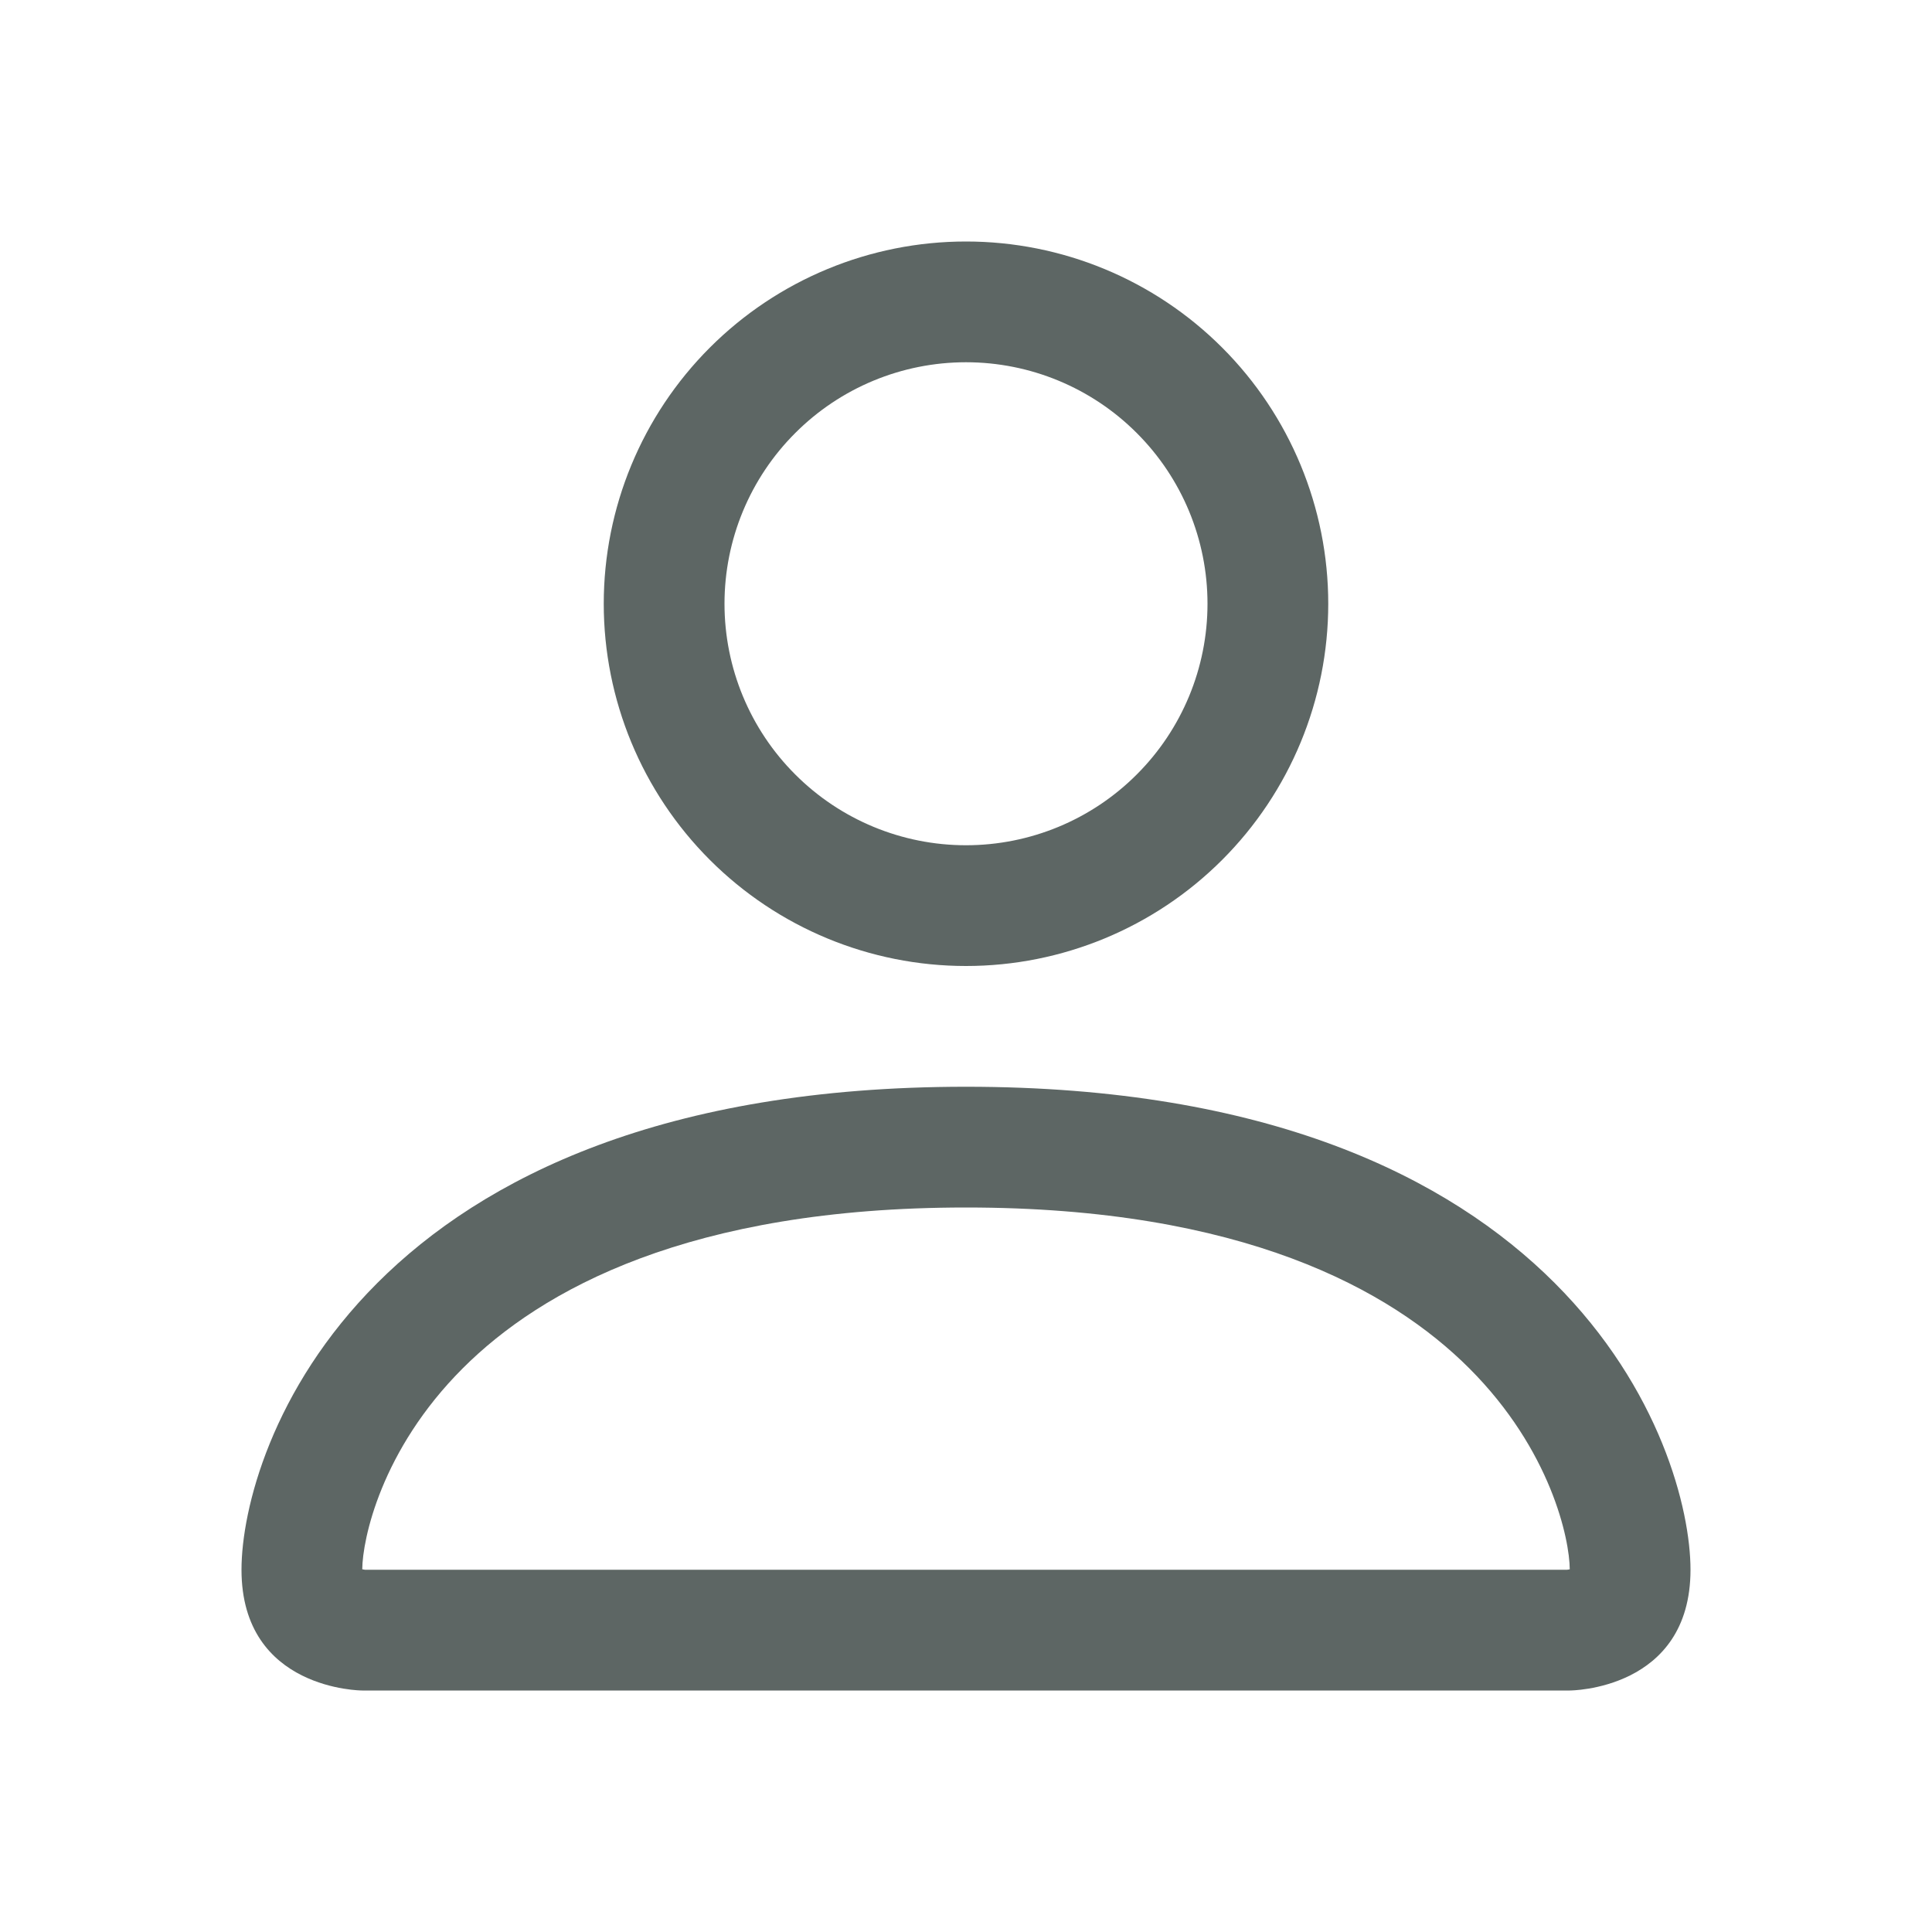
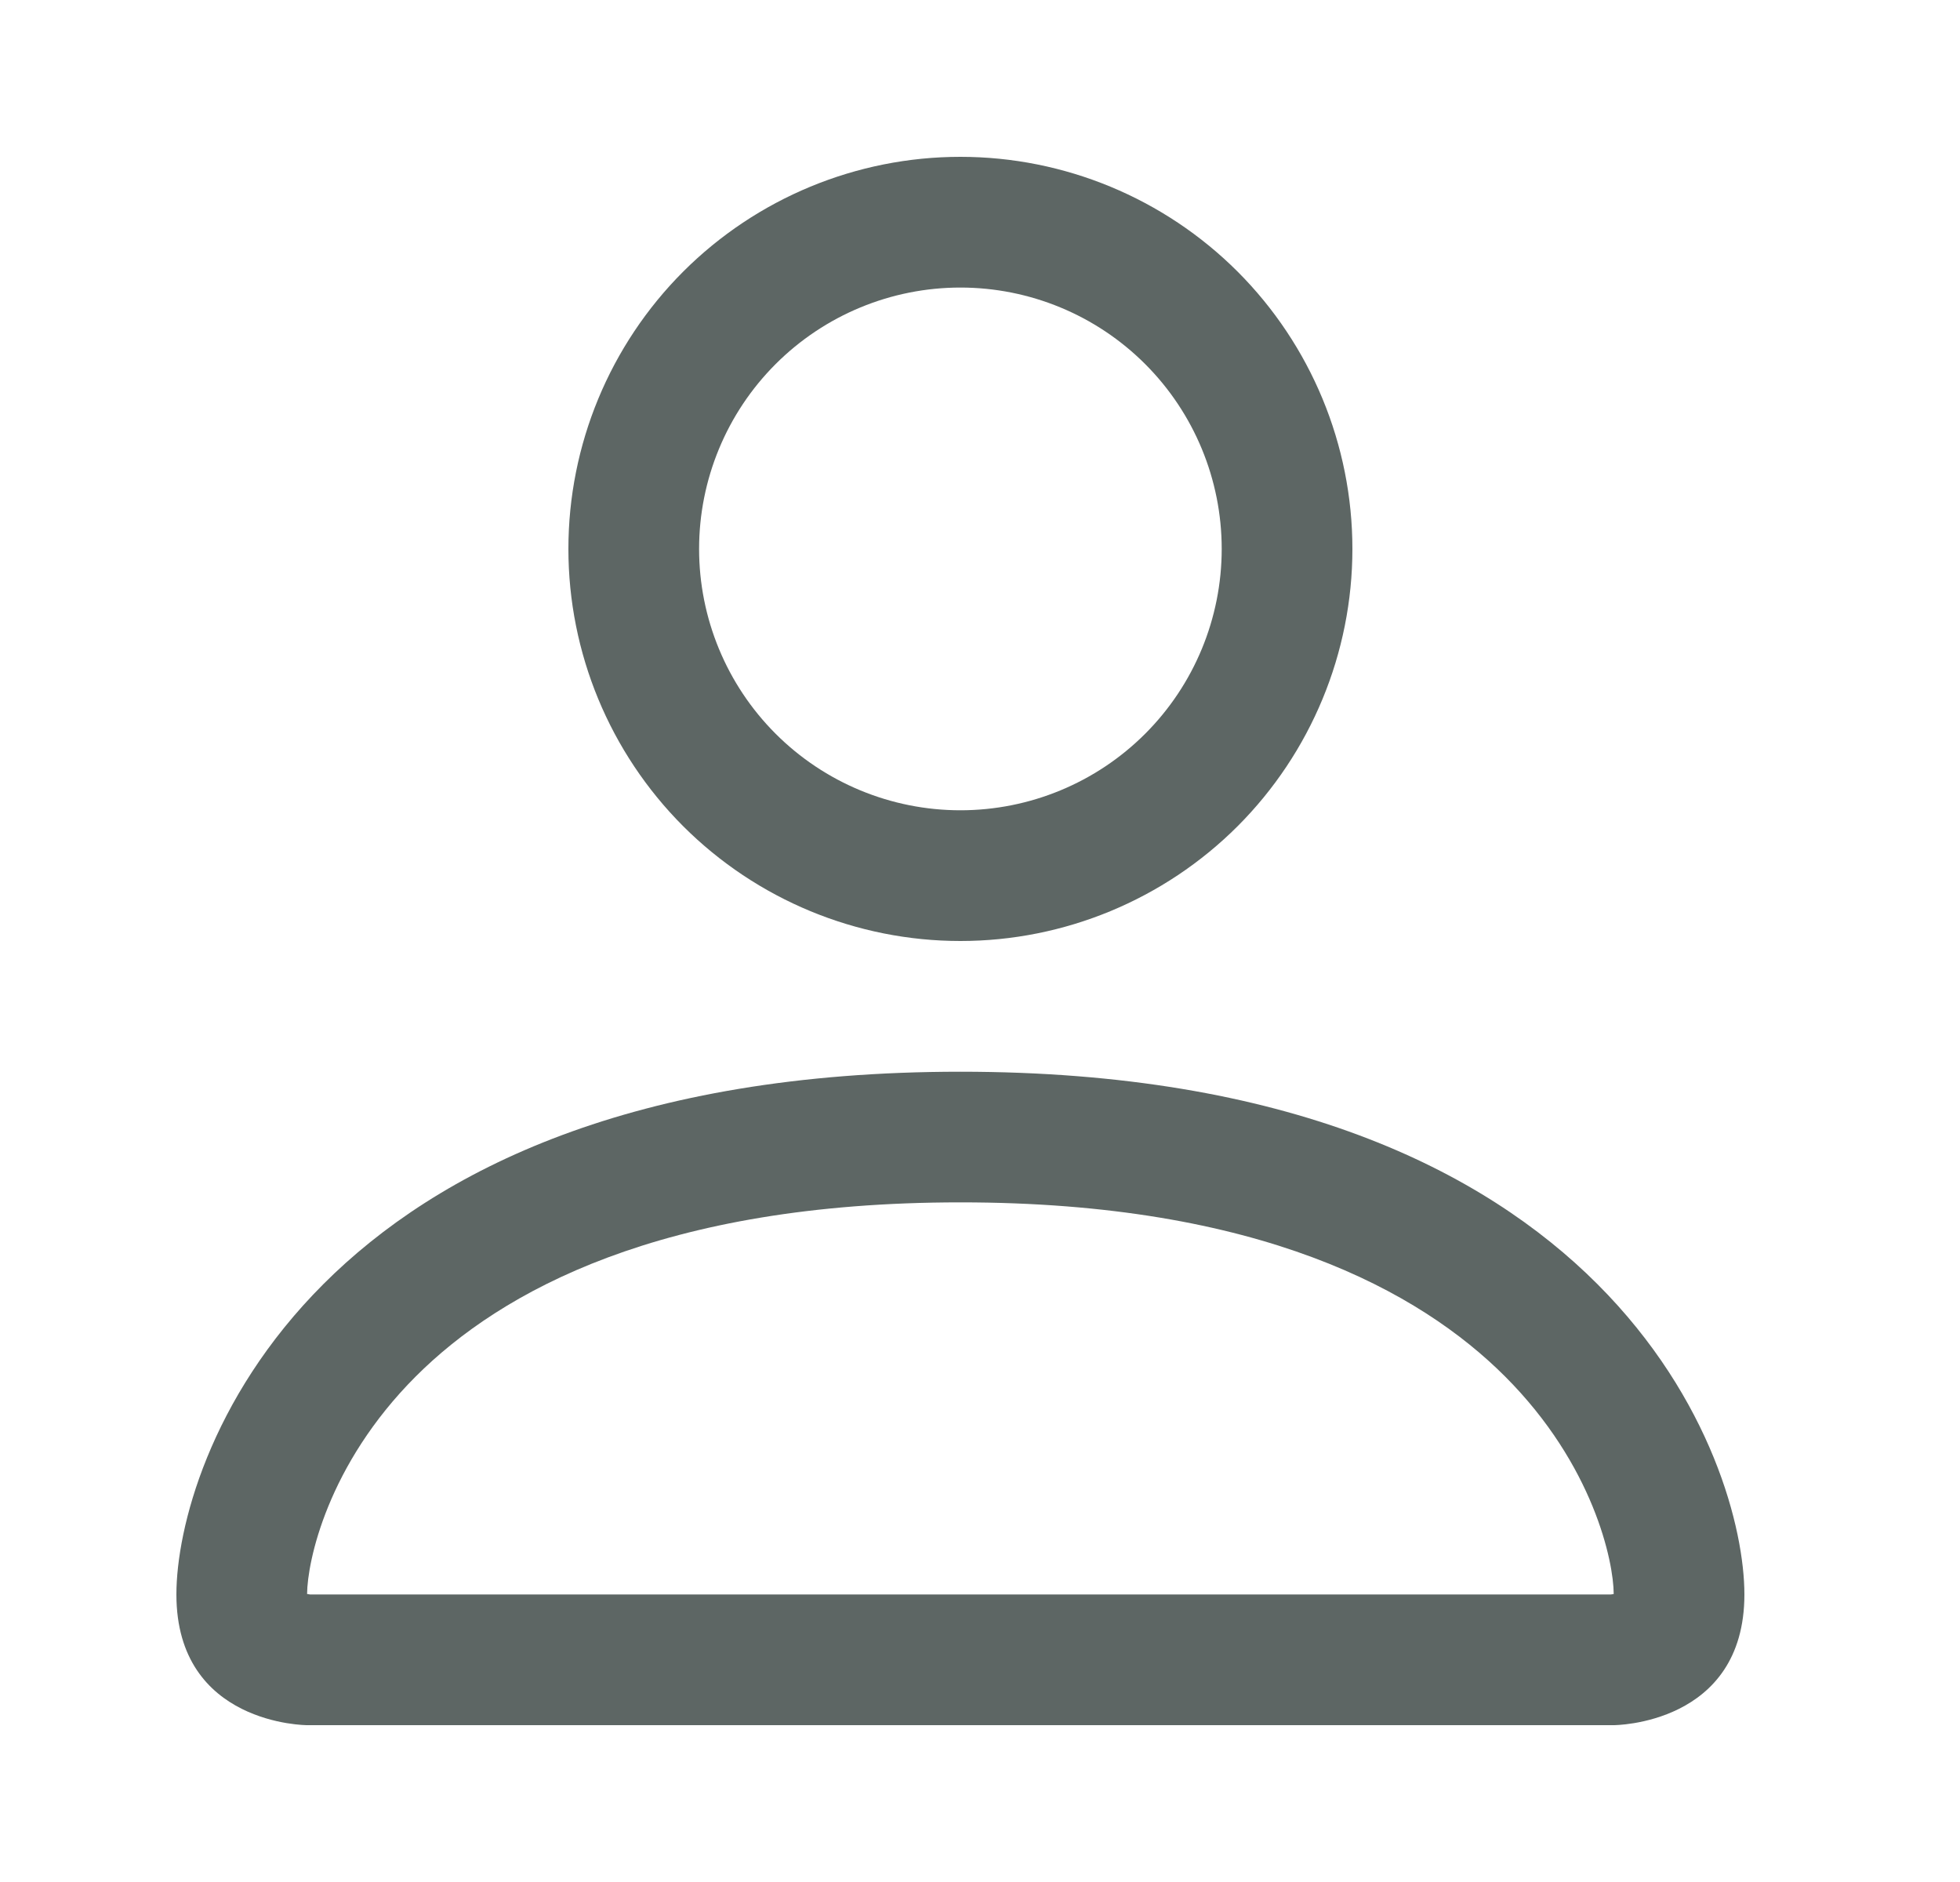
- <svg xmlns="http://www.w3.org/2000/svg" width="24" height="24" viewBox="0 0 24 24" fill="none">
-   <path fill-rule="evenodd" clip-rule="evenodd" d="M19.5 21C19.5 21 21 21 21 19.5C21 18 19.5 13.5 12 13.5C4.5 13.5 3 18 3 19.5C3 21 4.5 21 4.5 21H19.5ZM4.508 19.584V19.581V19.584ZM4.533 19.5H19.467C19.474 19.499 19.481 19.498 19.488 19.497L19.5 19.494C19.498 19.125 19.269 18.015 18.252 16.998C17.274 16.02 15.434 15 12 15C8.565 15 6.726 16.02 5.748 16.998C4.731 18.015 4.503 19.125 4.5 19.494C4.511 19.496 4.522 19.498 4.533 19.5V19.5ZM19.494 19.584V19.581V19.584ZM12 10.5C12.796 10.5 13.559 10.184 14.121 9.621C14.684 9.059 15 8.296 15 7.5C15 6.704 14.684 5.941 14.121 5.379C13.559 4.816 12.796 4.5 12 4.5C11.204 4.5 10.441 4.816 9.879 5.379C9.316 5.941 9 6.704 9 7.5C9 8.296 9.316 9.059 9.879 9.621C10.441 10.184 11.204 10.5 12 10.5V10.5ZM16.5 7.5C16.5 8.693 16.026 9.838 15.182 10.682C14.338 11.526 13.194 12 12 12C10.806 12 9.662 11.526 8.818 10.682C7.974 9.838 7.5 8.693 7.5 7.5C7.5 6.307 7.974 5.162 8.818 4.318C9.662 3.474 10.806 3 12 3C13.194 3 14.338 3.474 15.182 4.318C16.026 5.162 16.5 6.307 16.5 7.5V7.5Z" fill="#5D6664" />
+ <svg xmlns="http://www.w3.org/2000/svg" width="25" height="24" viewBox="0 0 25 24" fill="none">
+   <path fill-rule="evenodd" clip-rule="evenodd" d="M20.583 22C20.583 22 22.25 22 22.25 20.333C22.25 18.667 20.583 13.667 12.25 13.667C3.917 13.667 2.25 18.667 2.25 20.333C2.25 22 3.917 22 3.917 22H20.583ZM3.925 20.427V20.423V20.427ZM3.953 20.333H20.547C20.555 20.332 20.562 20.331 20.57 20.33L20.583 20.327C20.582 19.917 20.327 18.683 19.197 17.553C18.11 16.467 16.065 15.333 12.25 15.333C8.433 15.333 6.39 16.467 5.303 17.553C4.173 18.683 3.92 19.917 3.917 20.327C3.929 20.329 3.941 20.331 3.953 20.333V20.333ZM20.577 20.427V20.423V20.427ZM12.25 10.333C13.134 10.333 13.982 9.982 14.607 9.357C15.232 8.732 15.583 7.884 15.583 7C15.583 6.116 15.232 5.268 14.607 4.643C13.982 4.018 13.134 3.667 12.25 3.667C11.366 3.667 10.518 4.018 9.893 4.643C9.268 5.268 8.917 6.116 8.917 7C8.917 7.884 9.268 8.732 9.893 9.357C10.518 9.982 11.366 10.333 12.25 10.333V10.333ZM17.25 7C17.25 8.326 16.723 9.598 15.786 10.536C14.848 11.473 13.576 12 12.25 12C10.924 12 9.652 11.473 8.714 10.536C7.777 9.598 7.25 8.326 7.25 7C7.25 5.674 7.777 4.402 8.714 3.464C9.652 2.527 10.924 2 12.25 2C13.576 2 14.848 2.527 15.786 3.464C16.723 4.402 17.25 5.674 17.25 7V7Z" fill="#5D6664" />
</svg>
